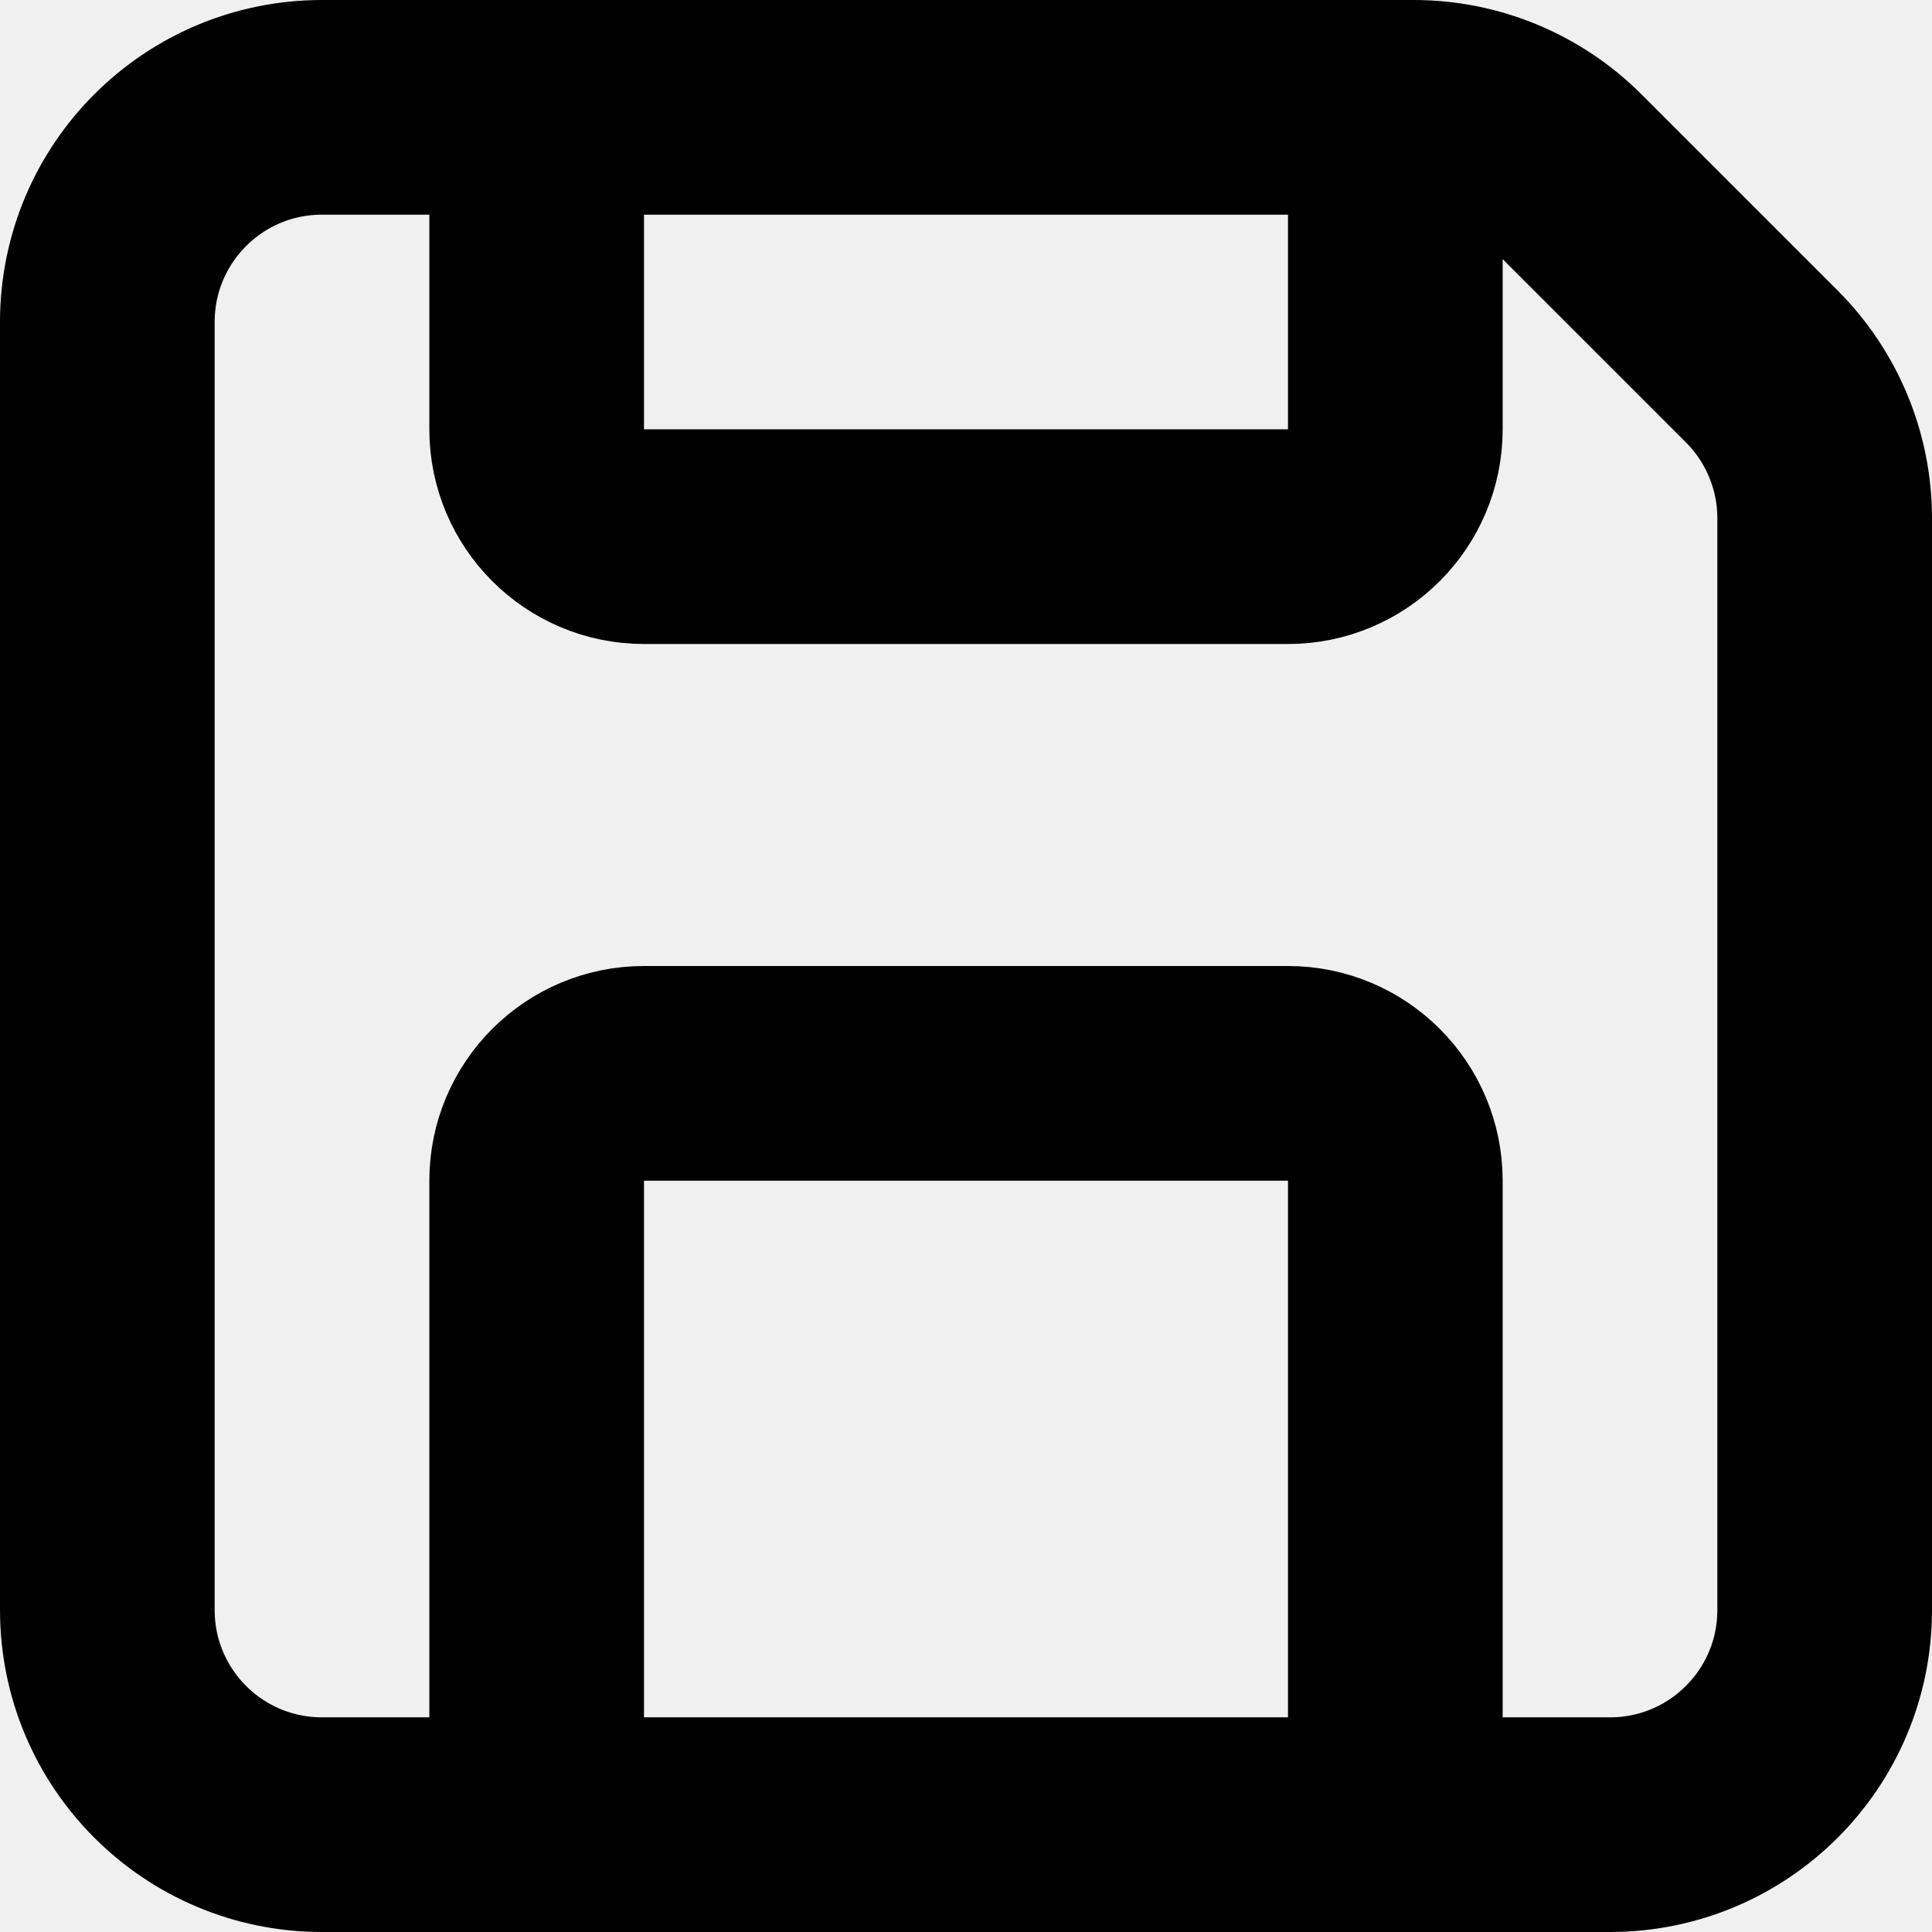
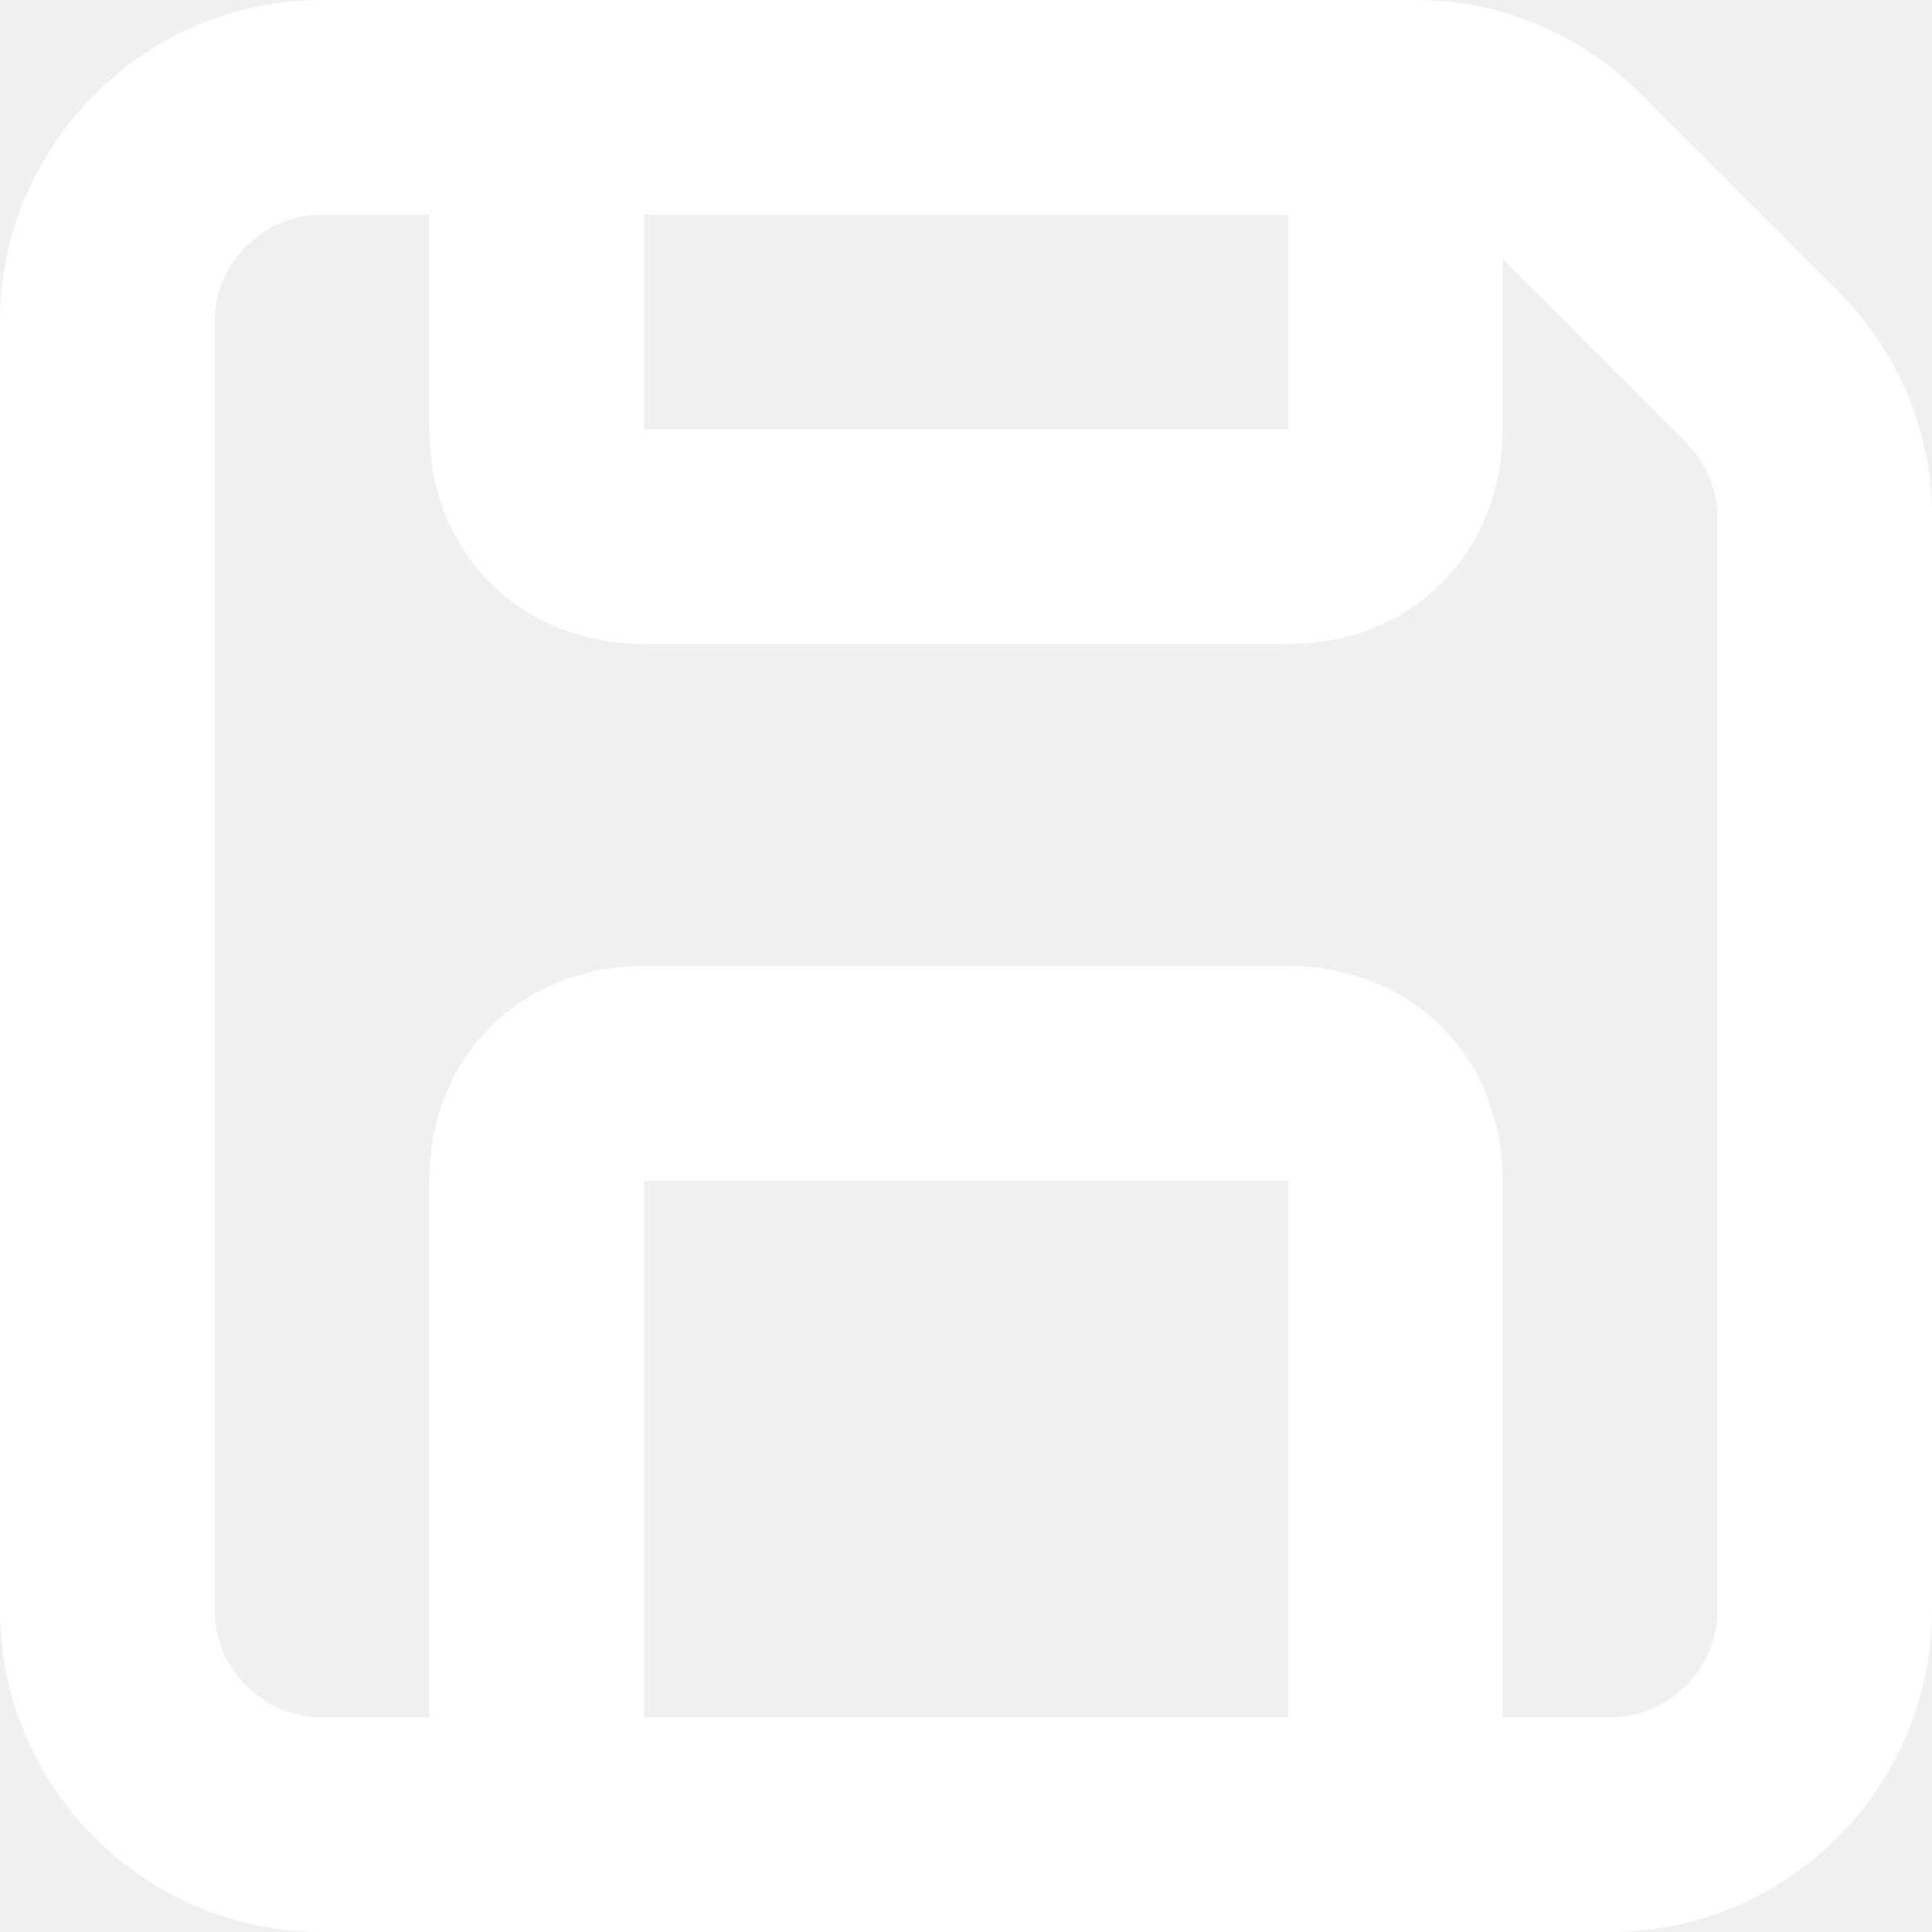
- <svg xmlns="http://www.w3.org/2000/svg" width="18" height="18" viewBox="0 0 18 18" fill="none">
-   <path d="M5 1V4C5 4.552 5.448 5 6 5H12C12.552 5 13 4.552 13 4V1M17 4.828V15C17 16.105 16.105 17 15 17H3C1.895 17 1 16.105 1 15V3C1 1.895 1.895 1 3 1H13.172C13.702 1 14.211 1.211 14.586 1.586L16.414 3.414C16.789 3.789 17 4.298 17 4.828ZM5 11V16C5 16.552 5.448 17 6 17H12C12.552 17 13 16.552 13 16V11C13 10.448 12.552 10 12 10H6C5.448 10 5 10.448 5 11Z" stroke="black" stroke-width="2" stroke-linecap="round" stroke-linejoin="round" />
+ <svg xmlns="http://www.w3.org/2000/svg" version="1.1" id="Layer_1" x="0px" y="0px" viewBox="0 0 18 18" style="enable-background:new 0 0 18 18;" xml:space="preserve">
+   <style type="text/css">
+ 	.st0{fill:none;stroke:#FFFFFF;stroke-width:2;stroke-linecap:round;stroke-linejoin:round;}
+ </style>
+   <path class="st0" d="M5,1v3c0,0.6,0.4,1,1,1h6c0.6,0,1-0.4,1-1V1 M17,4.8V15c0,1.1-0.9,2-2,2H3c-1.1,0-2-0.9-2-2V3c0-1.1,0.9-2,2-2  h10.2c0.5,0,1,0.2,1.4,0.6l1.8,1.8C16.8,3.8,17,4.3,17,4.8z M5,11v5c0,0.6,0.4,1,1,1h6c0.6,0,1-0.4,1-1v-5c0-0.6-0.4-1-1-1H6  C5.4,10,5,10.4,5,11z" />
</svg>
